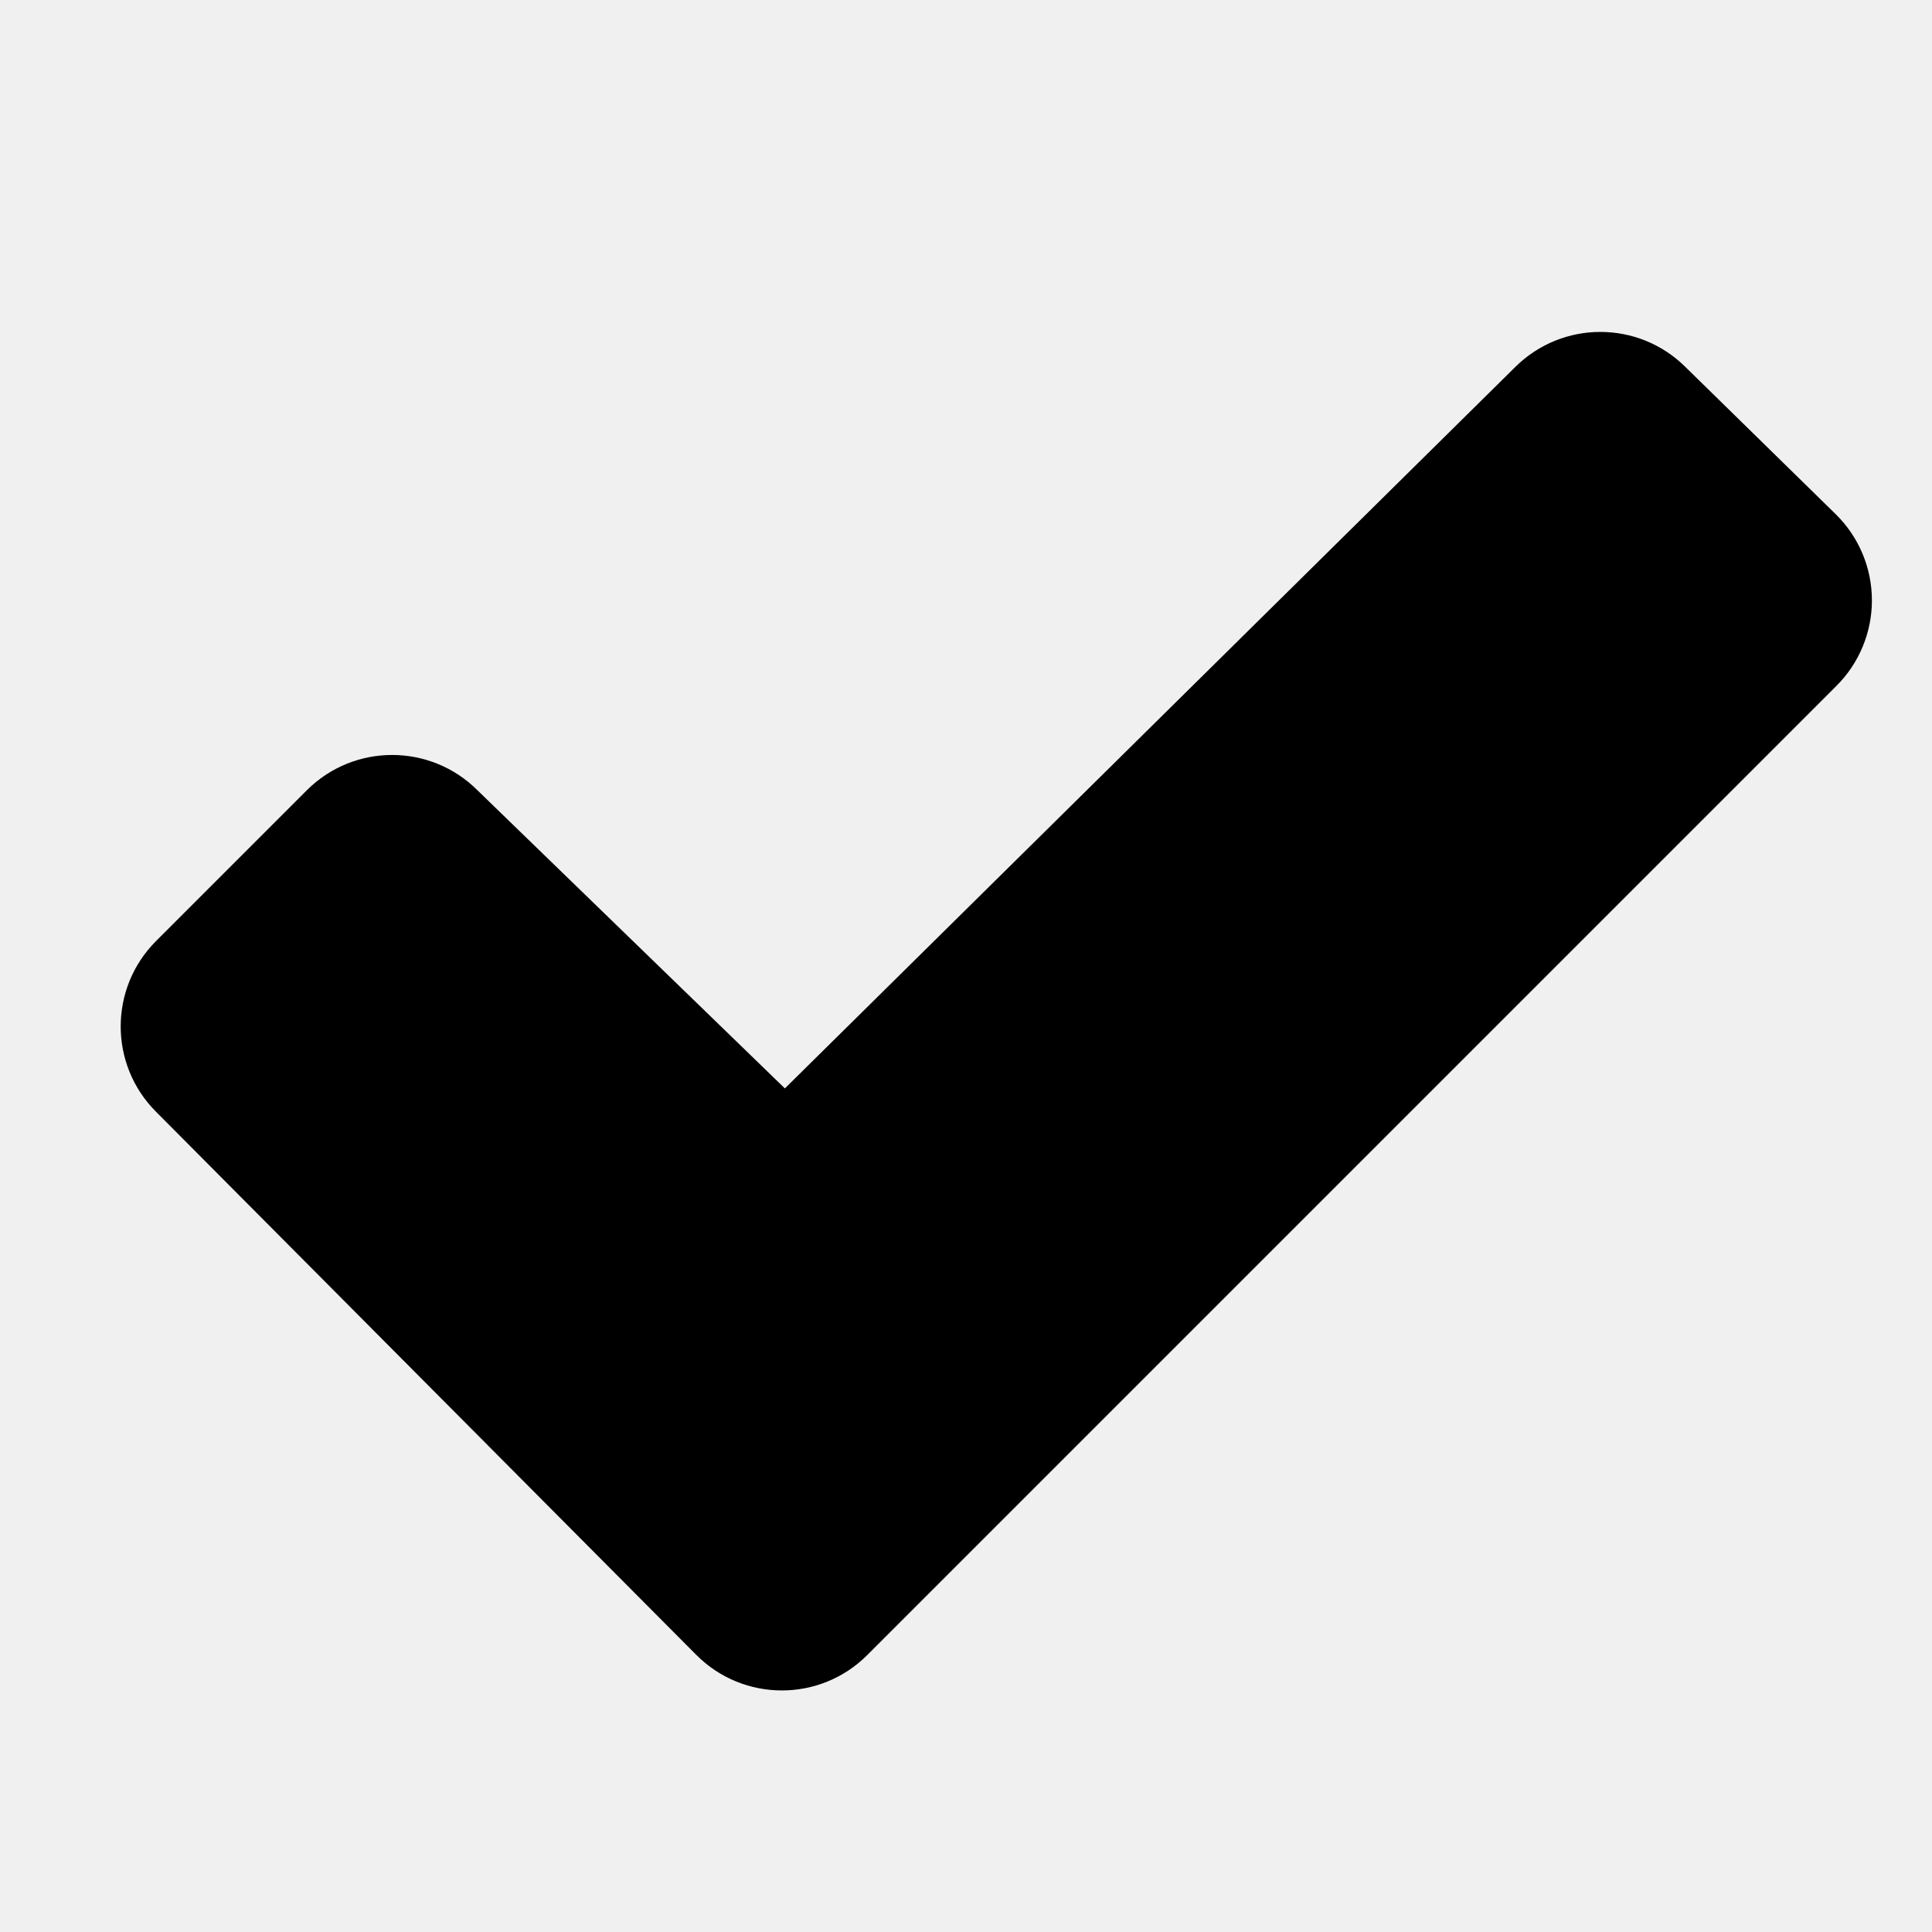
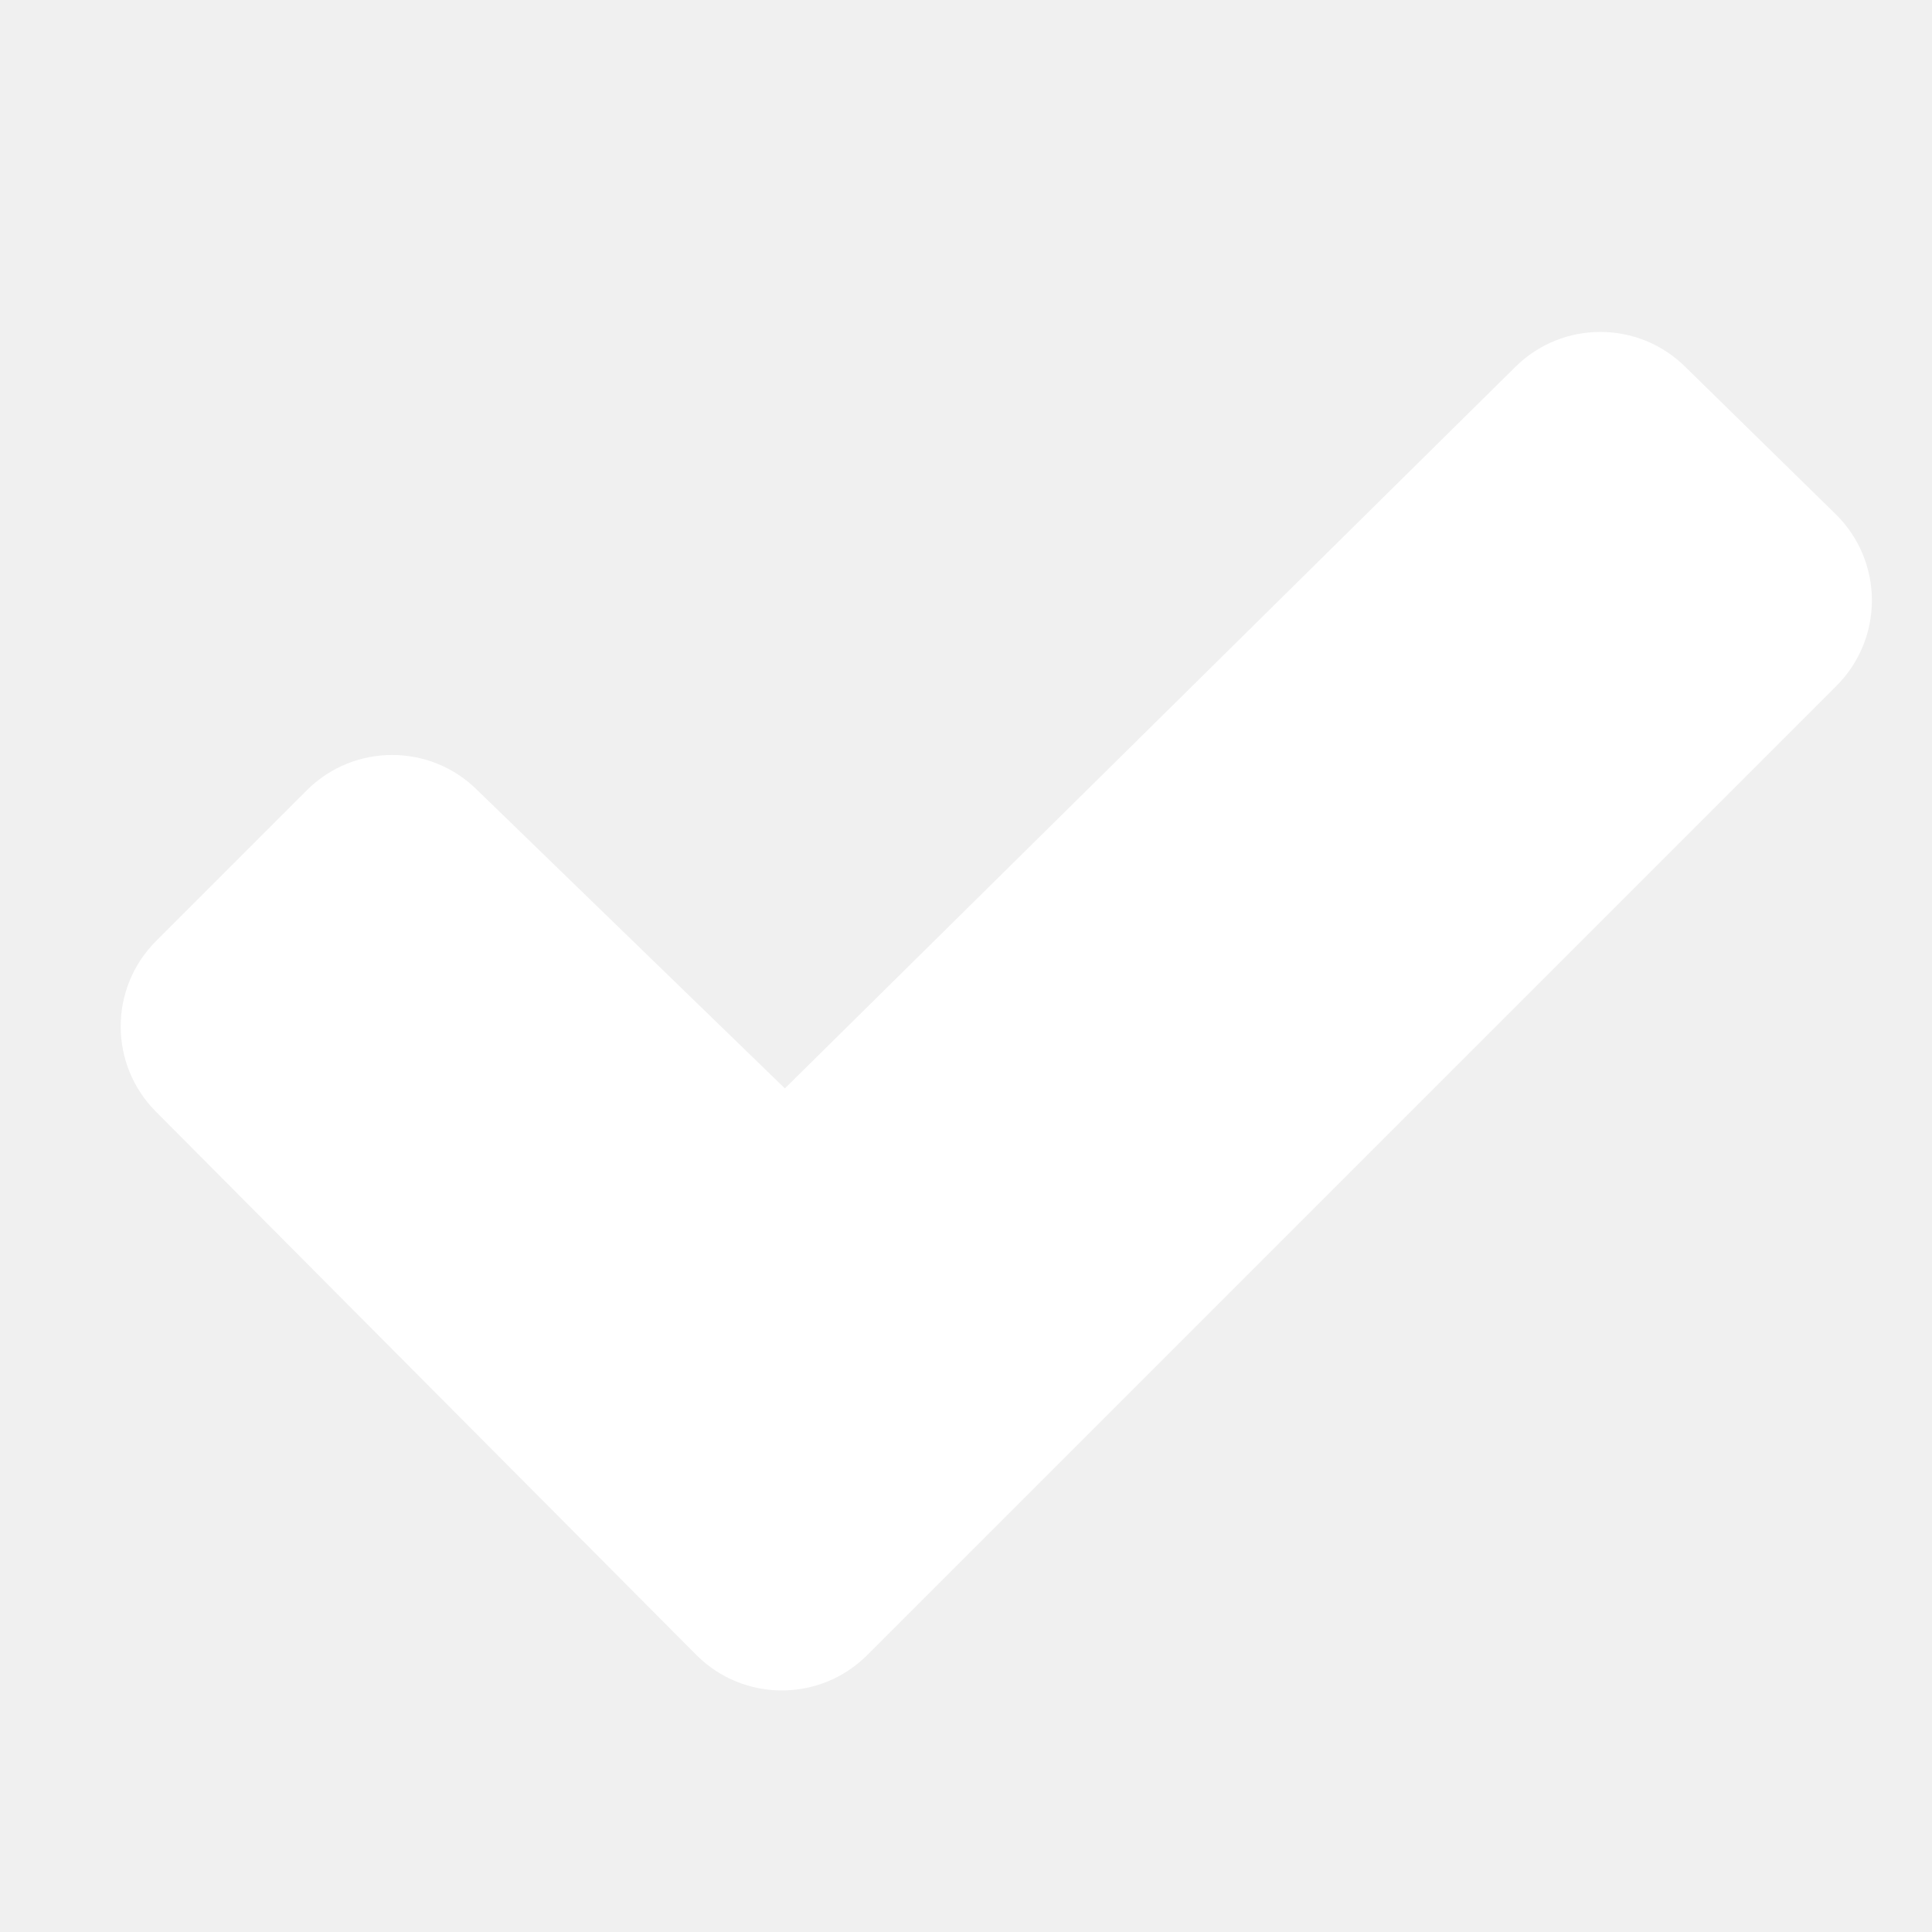
- <svg xmlns="http://www.w3.org/2000/svg" width="32" height="32" fill="#000000" viewBox="0 0 256 256">
+ <svg xmlns="http://www.w3.org/2000/svg" width="20" height="20" fill="#ffffff" viewBox="0 0 256 256">
  <path d="M243.31,90.91l-128.4,128.4a16,16,0,0,1-22.62,0l-71.62-72a16,16,0,0,1,0-22.61l20-20a16,16,0,0,1,22.58,0L104,144.22l96.76-95.57a16,16,0,0,1,22.59,0l19.95,19.54A16,16,0,0,1,243.31,90.91Z" />
</svg>
